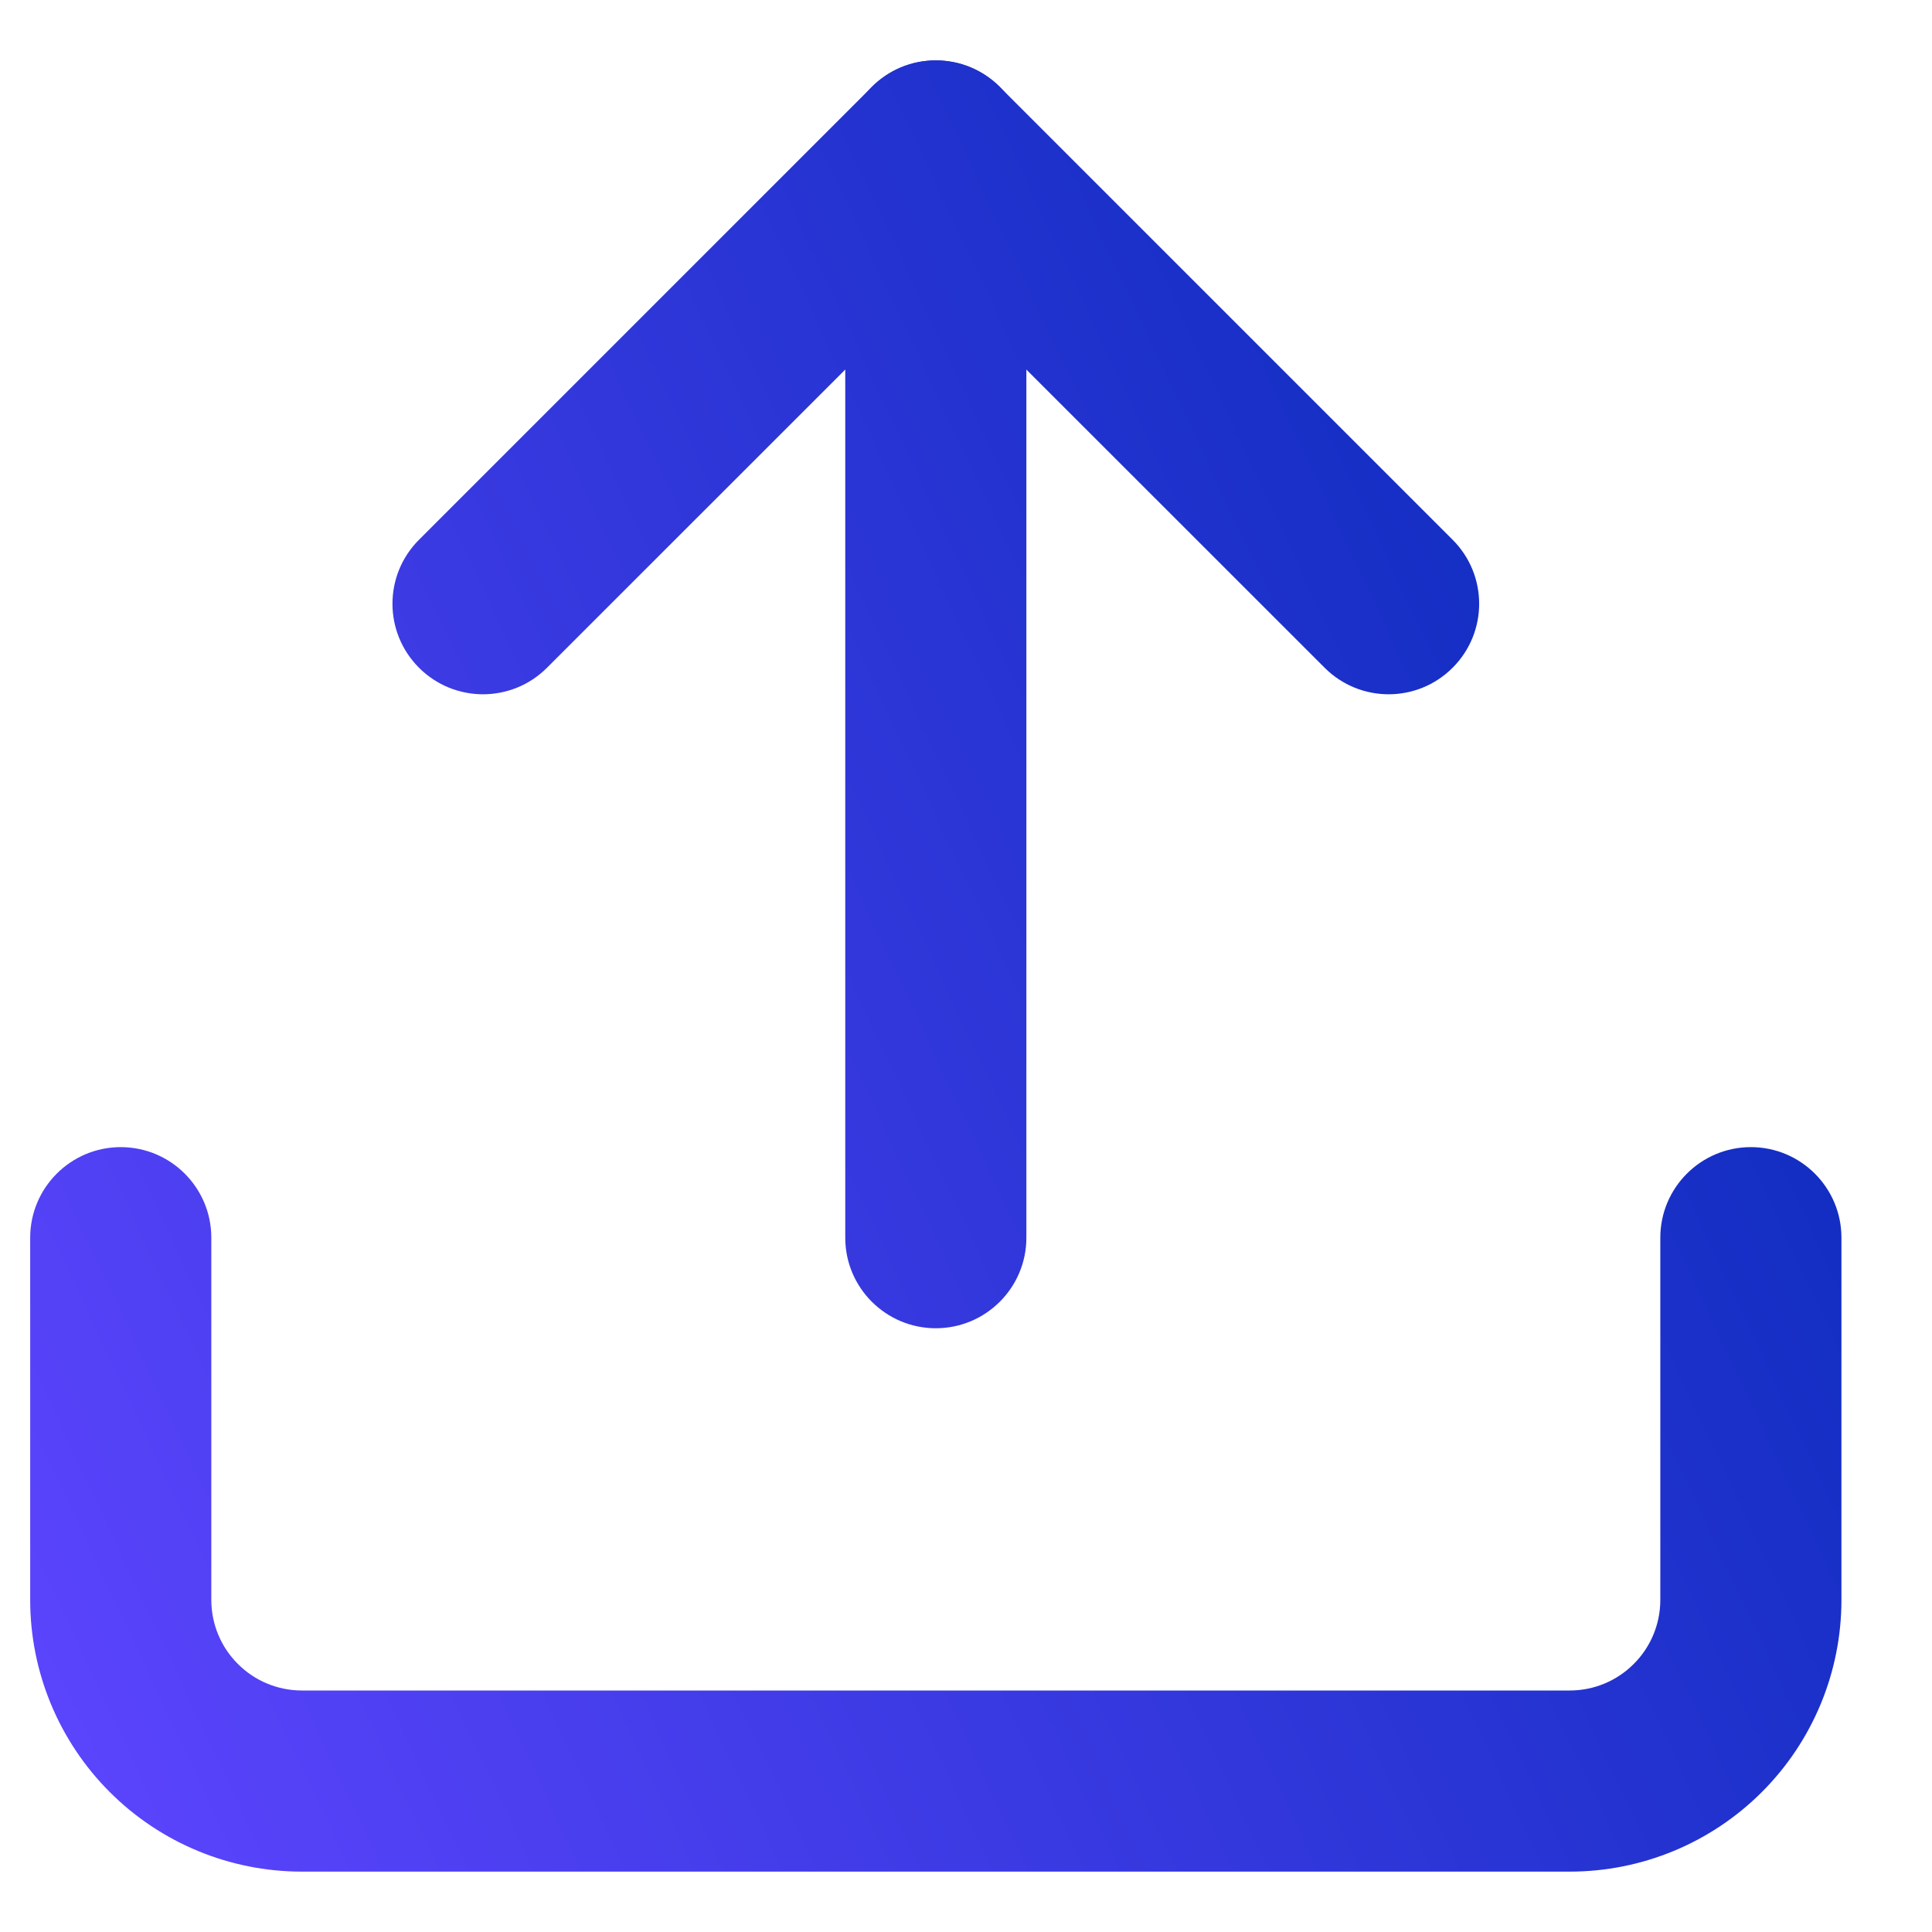
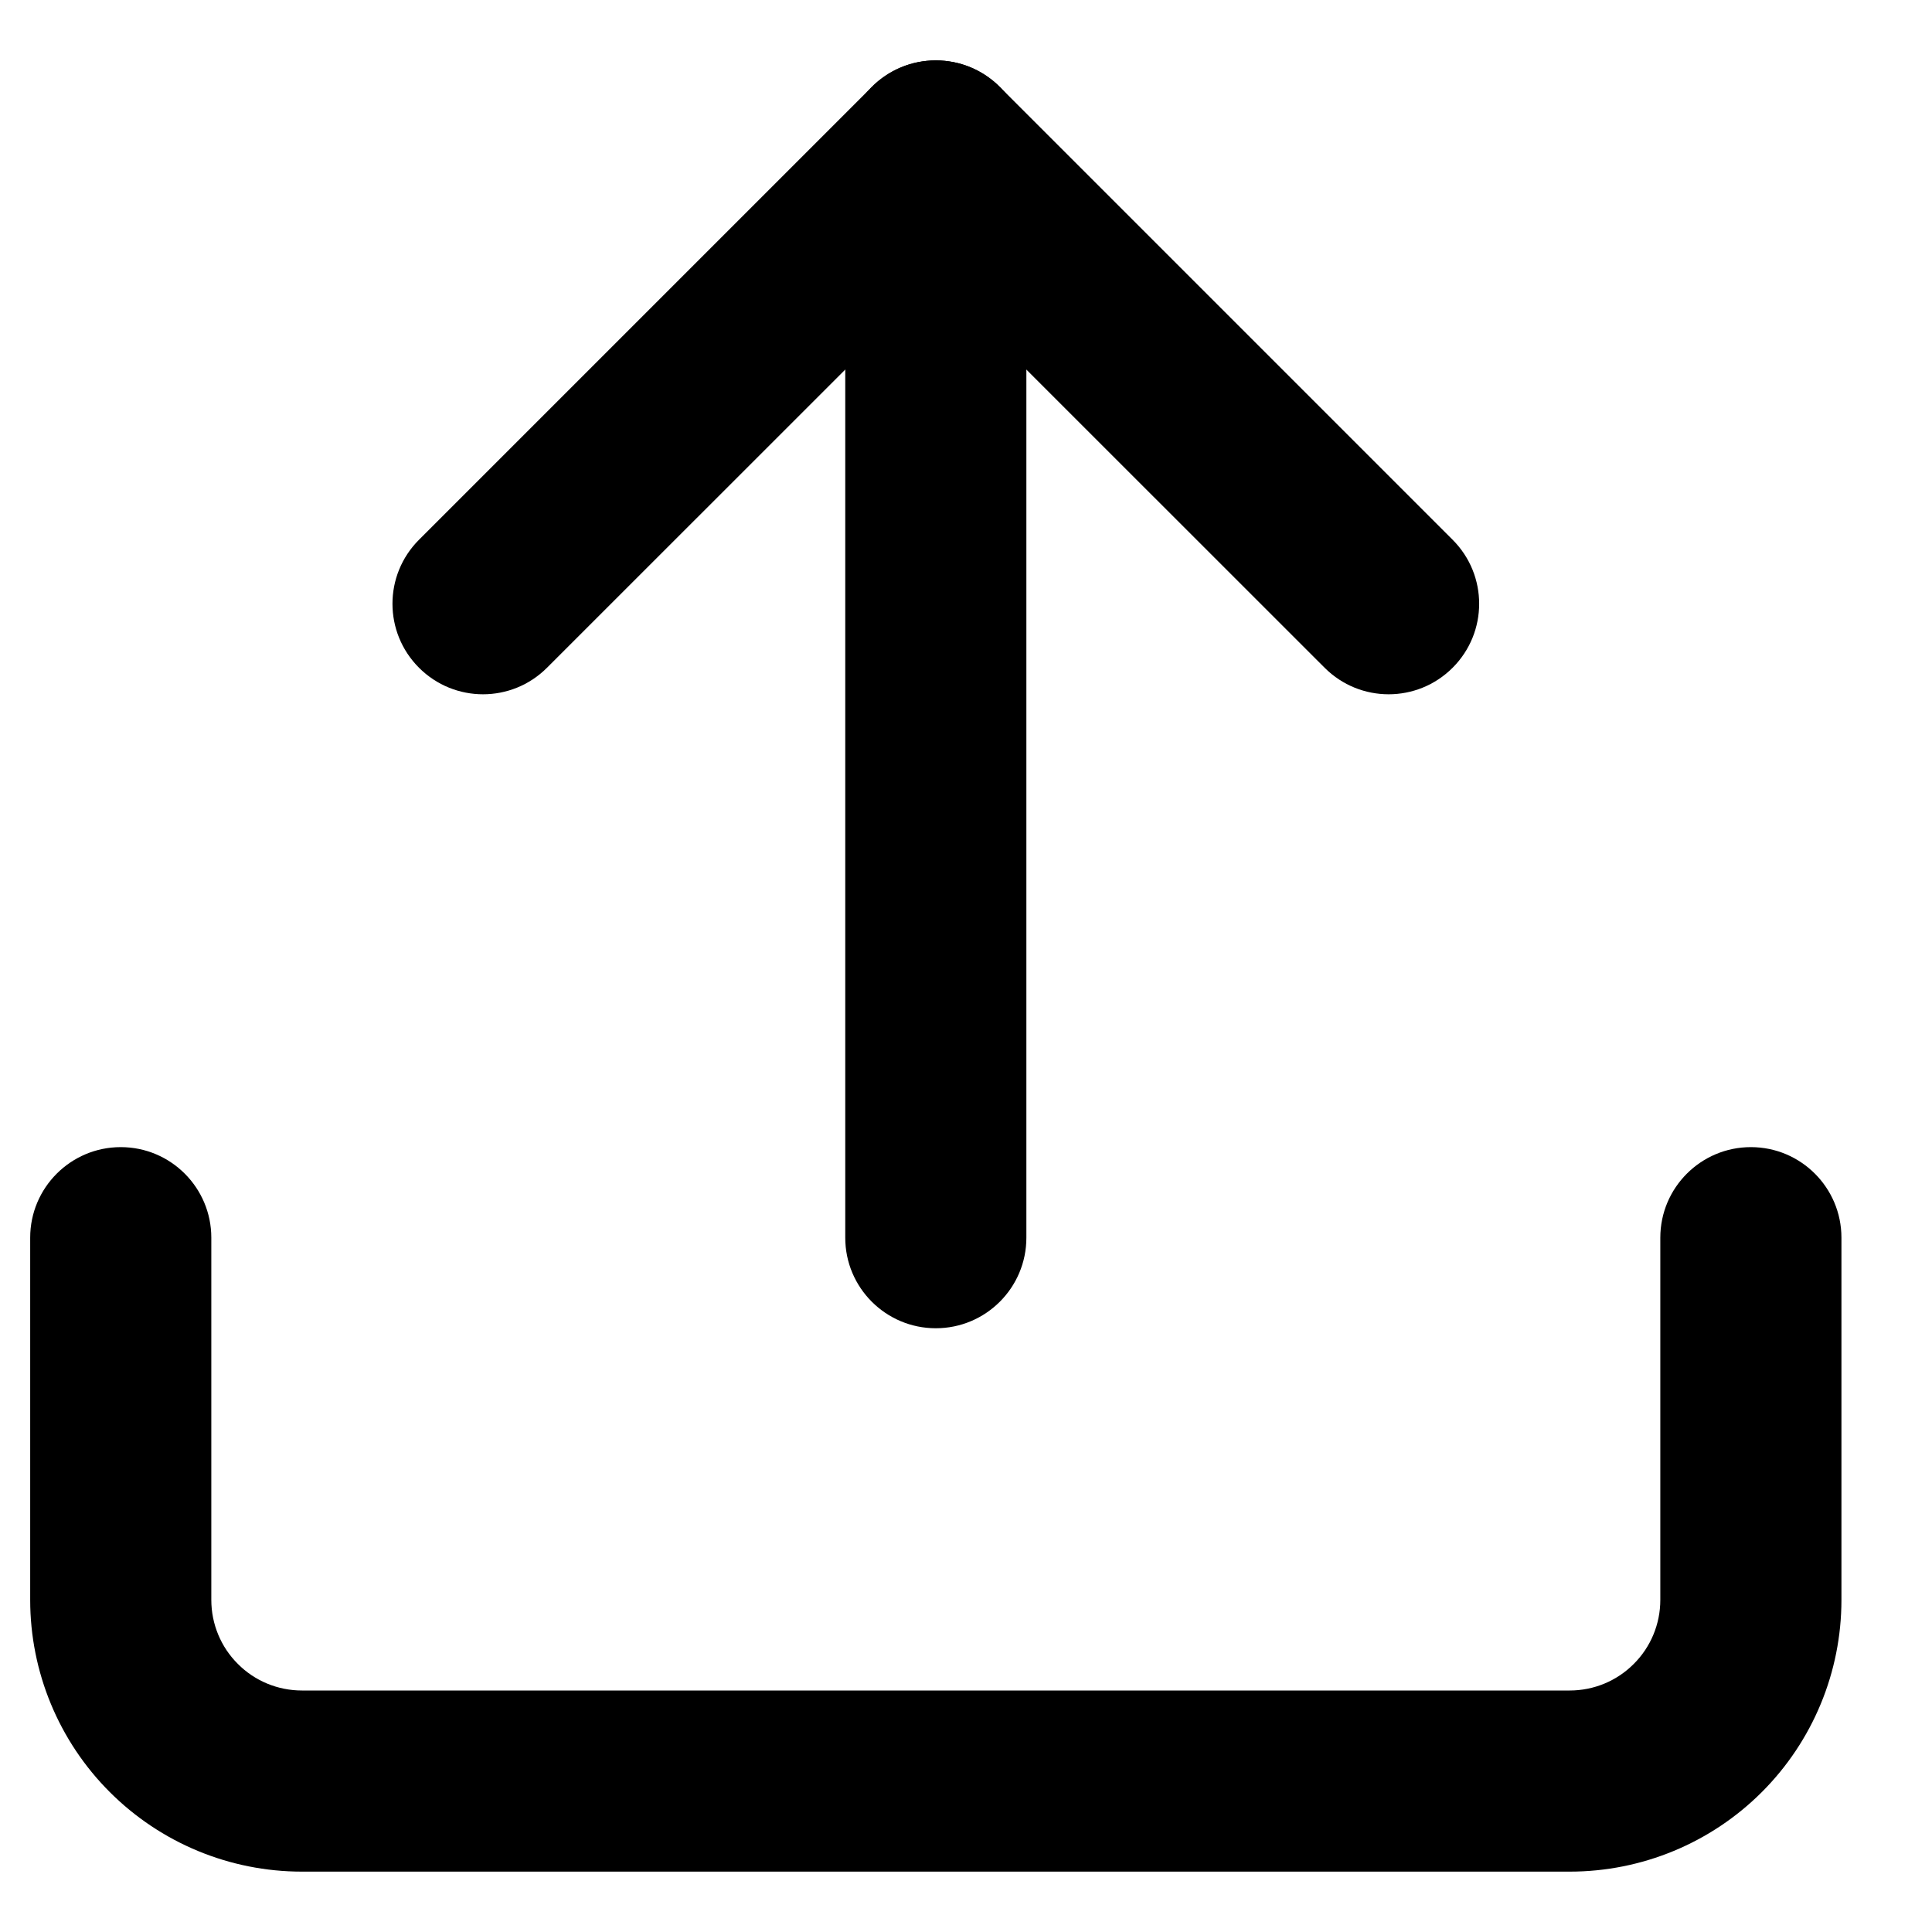
- <svg xmlns="http://www.w3.org/2000/svg" width="16" height="16" viewBox="0 0 16 16" fill="none">
-   <path fill-rule="evenodd" clip-rule="evenodd" d="M1 9.5C1.414 9.5 1.75 9.836 1.75 10.25V13.25C1.75 13.449 1.829 13.64 1.97 13.78C2.11 13.921 2.301 14 2.5 14H13C13.199 14 13.39 13.921 13.53 13.78C13.671 13.64 13.75 13.449 13.75 13.25V10.25C13.75 9.836 14.086 9.5 14.5 9.5C14.914 9.5 15.25 9.836 15.25 10.25V13.25C15.25 13.847 15.013 14.419 14.591 14.841C14.169 15.263 13.597 15.5 13 15.5H2.5C1.903 15.5 1.331 15.263 0.909 14.841C0.487 14.419 0.25 13.847 0.25 13.25V10.25C0.25 9.836 0.586 9.5 1 9.5Z" fill="url(#paint0_linear_14_2985)" />
-   <path fill-rule="evenodd" clip-rule="evenodd" d="M12.03 5.53C11.737 5.823 11.263 5.823 10.97 5.53L7.75 2.311L4.53 5.53C4.237 5.823 3.763 5.823 3.47 5.53C3.177 5.237 3.177 4.763 3.47 4.47L7.22 0.72C7.513 0.427 7.987 0.427 8.28 0.72L12.03 4.47C12.323 4.763 12.323 5.237 12.03 5.53Z" fill="url(#paint1_linear_14_2985)" />
-   <path fill-rule="evenodd" clip-rule="evenodd" d="M7.75 11C7.336 11 7 10.664 7 10.25L7 1.25C7 0.836 7.336 0.5 7.75 0.5C8.164 0.5 8.5 0.836 8.5 1.25L8.5 10.25C8.5 10.664 8.164 11 7.75 11Z" fill="url(#paint2_linear_14_2985)" />
-   <defs>
-     <linearGradient id="paint0_linear_14_2985" x1="0.25" y1="15.5" x2="18.311" y2="7.022" gradientUnits="userSpaceOnUse">
-       <stop stop-color="#5E45FF" />
-       <stop offset="1" stop-color="#0028B3" />
-     </linearGradient>
-     <linearGradient id="paint1_linear_14_2985" x1="0.25" y1="15.5" x2="18.311" y2="7.022" gradientUnits="userSpaceOnUse">
-       <stop stop-color="#5E45FF" />
-       <stop offset="1" stop-color="#0028B3" />
-     </linearGradient>
-     <linearGradient id="paint2_linear_14_2985" x1="0.25" y1="15.5" x2="18.311" y2="7.022" gradientUnits="userSpaceOnUse">
-       <stop stop-color="#5E45FF" />
-       <stop offset="1" stop-color="#0028B3" />
-     </linearGradient>
-   </defs>
+ <svg xmlns="http://www.w3.org/2000/svg" width="16" height="16" viewBox="0 0 16 16" fill="currentColor">
+   <path fill-rule="evenodd" clip-rule="evenodd" d="M1 9.5C1.414 9.5 1.75 9.836 1.75 10.25V13.25C1.75 13.449 1.829 13.64 1.97 13.78C2.11 13.921 2.301 14 2.5 14H13C13.199 14 13.39 13.921 13.53 13.78C13.671 13.64 13.75 13.449 13.75 13.25V10.25C13.75 9.836 14.086 9.5 14.5 9.5C14.914 9.5 15.25 9.836 15.25 10.25V13.25C15.25 13.847 15.013 14.419 14.591 14.841C14.169 15.263 13.597 15.5 13 15.5H2.5C1.903 15.5 1.331 15.263 0.909 14.841C0.487 14.419 0.25 13.847 0.25 13.25V10.25C0.25 9.836 0.586 9.5 1 9.5Z" />
+   <path fill-rule="evenodd" clip-rule="evenodd" d="M12.03 5.53C11.737 5.823 11.263 5.823 10.97 5.53L7.75 2.311L4.53 5.53C4.237 5.823 3.763 5.823 3.47 5.53C3.177 5.237 3.177 4.763 3.47 4.47L7.22 0.72C7.513 0.427 7.987 0.427 8.28 0.72L12.03 4.47C12.323 4.763 12.323 5.237 12.03 5.53Z" />
+   <path fill-rule="evenodd" clip-rule="evenodd" d="M7.75 11C7.336 11 7 10.664 7 10.25L7 1.25C7 0.836 7.336 0.5 7.75 0.5C8.164 0.5 8.5 0.836 8.5 1.25L8.5 10.25C8.5 10.664 8.164 11 7.75 11Z" />
</svg>
